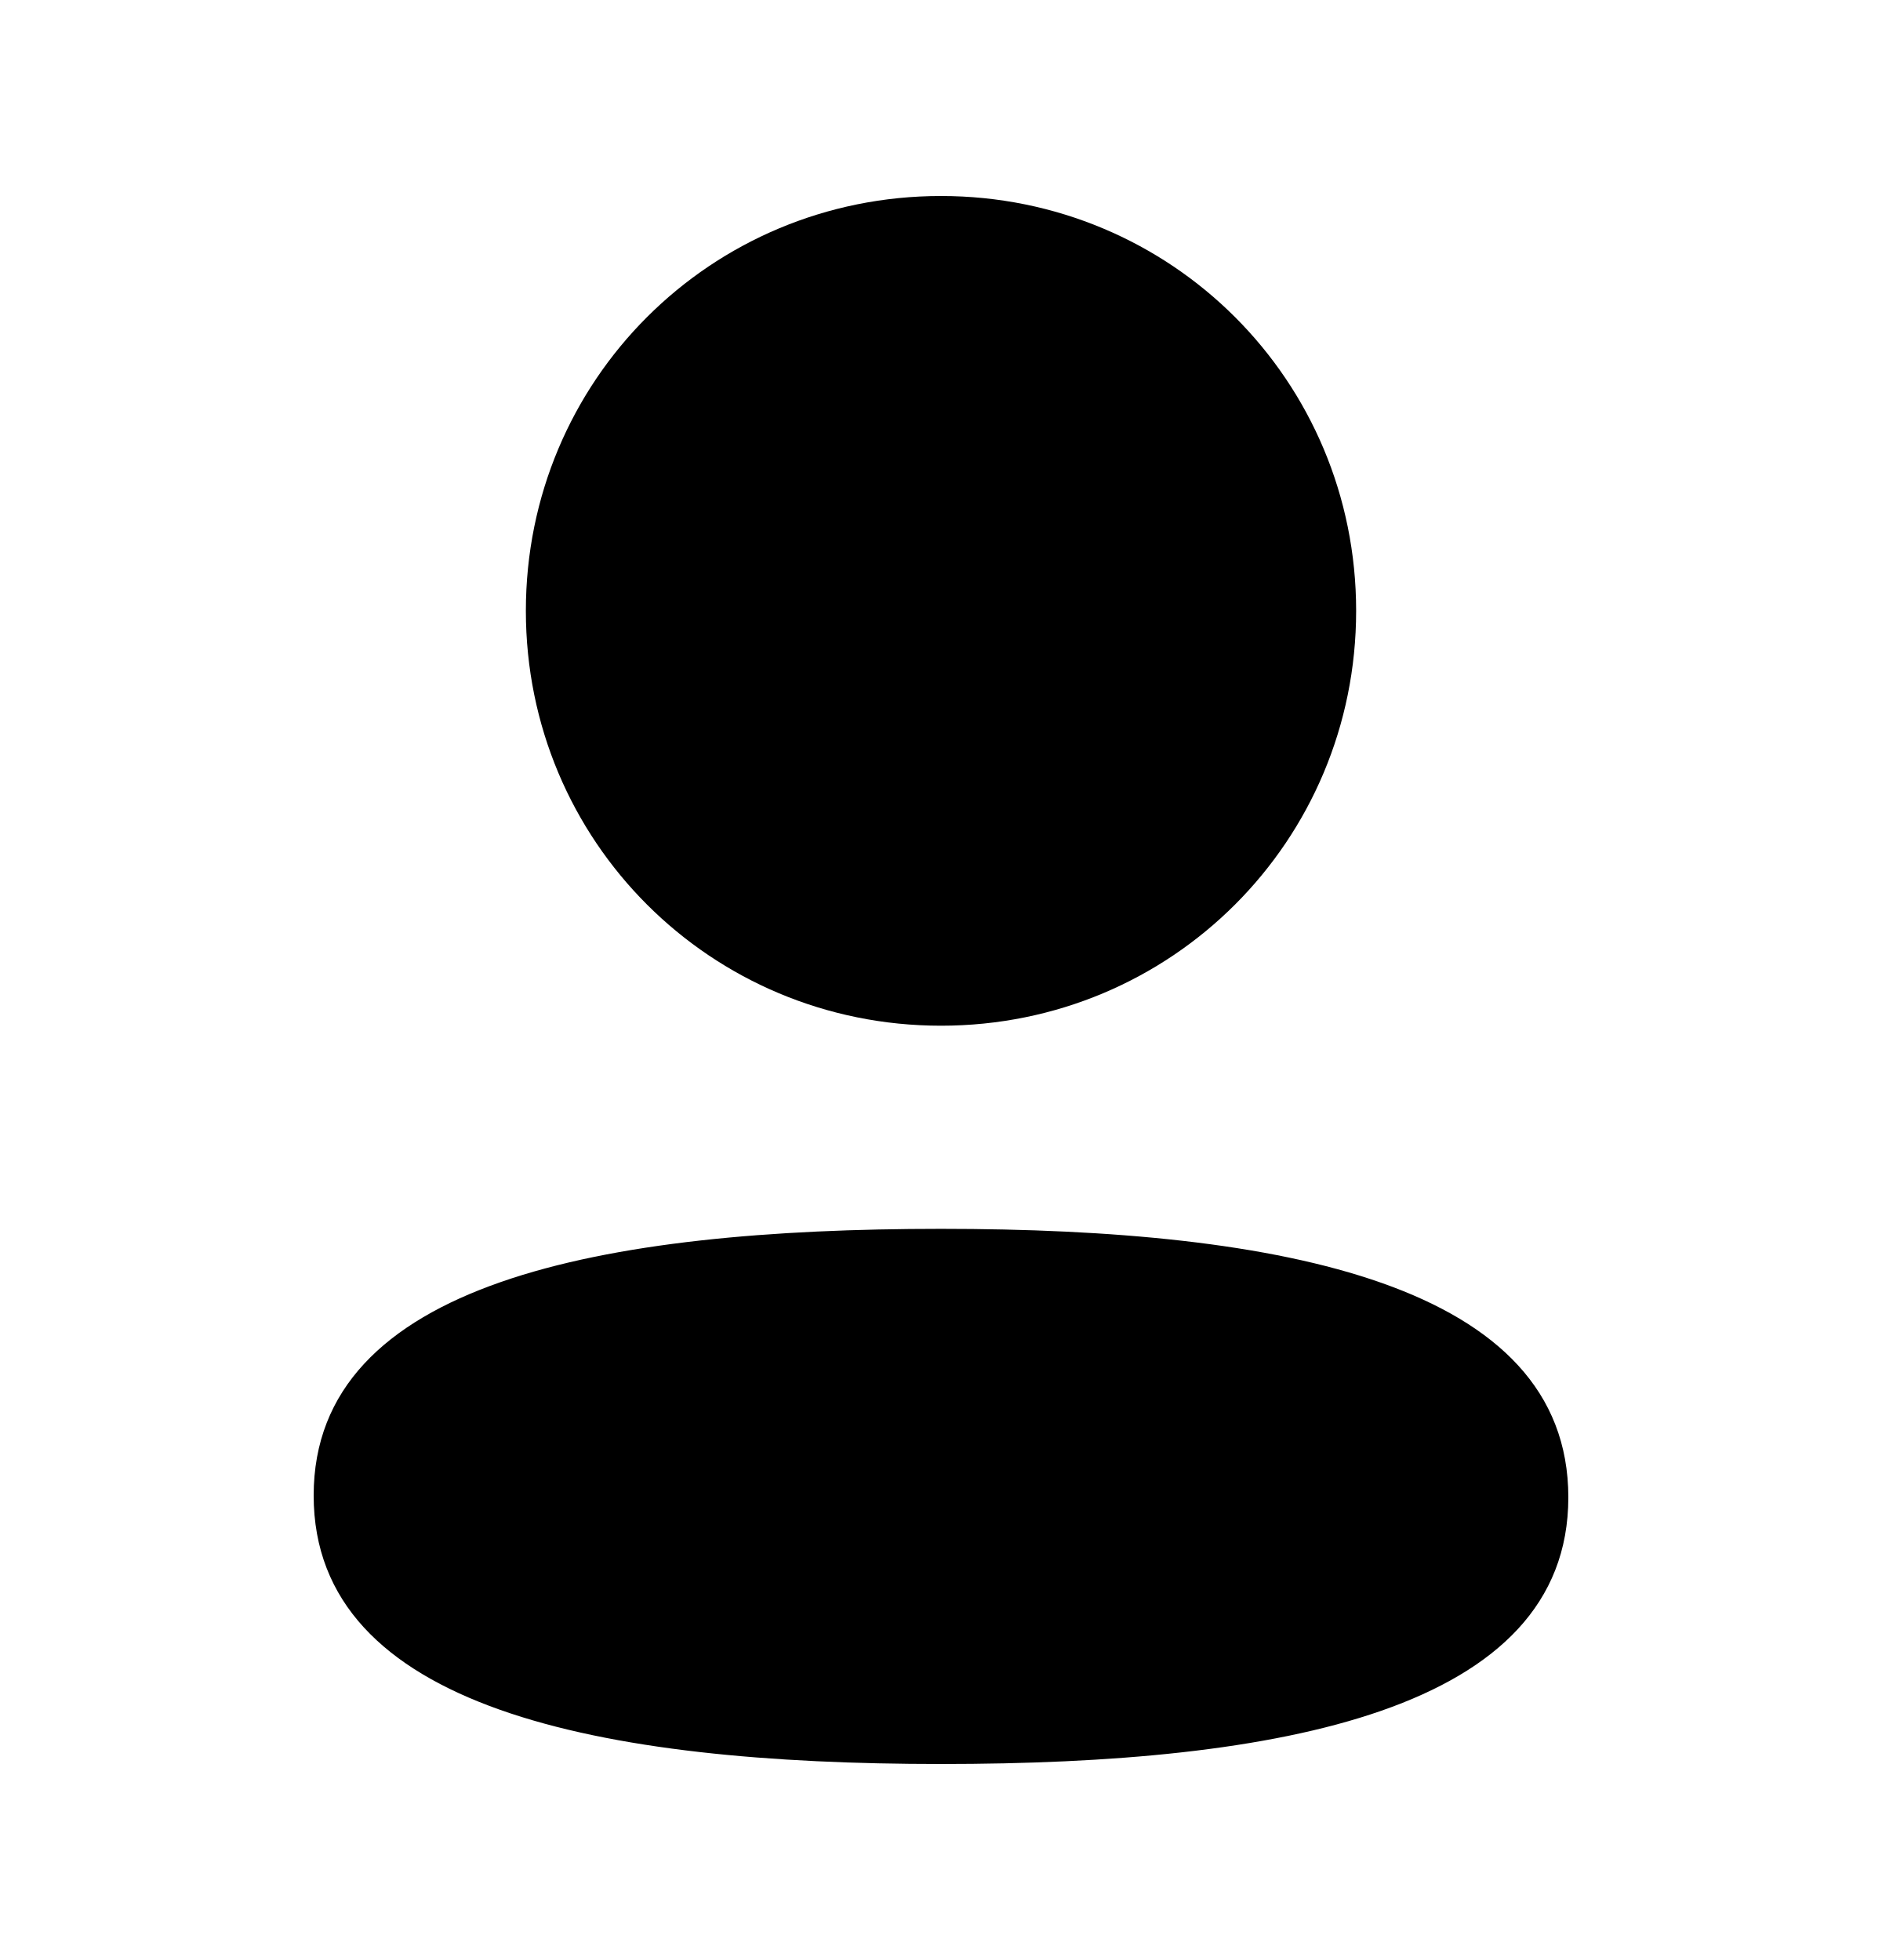
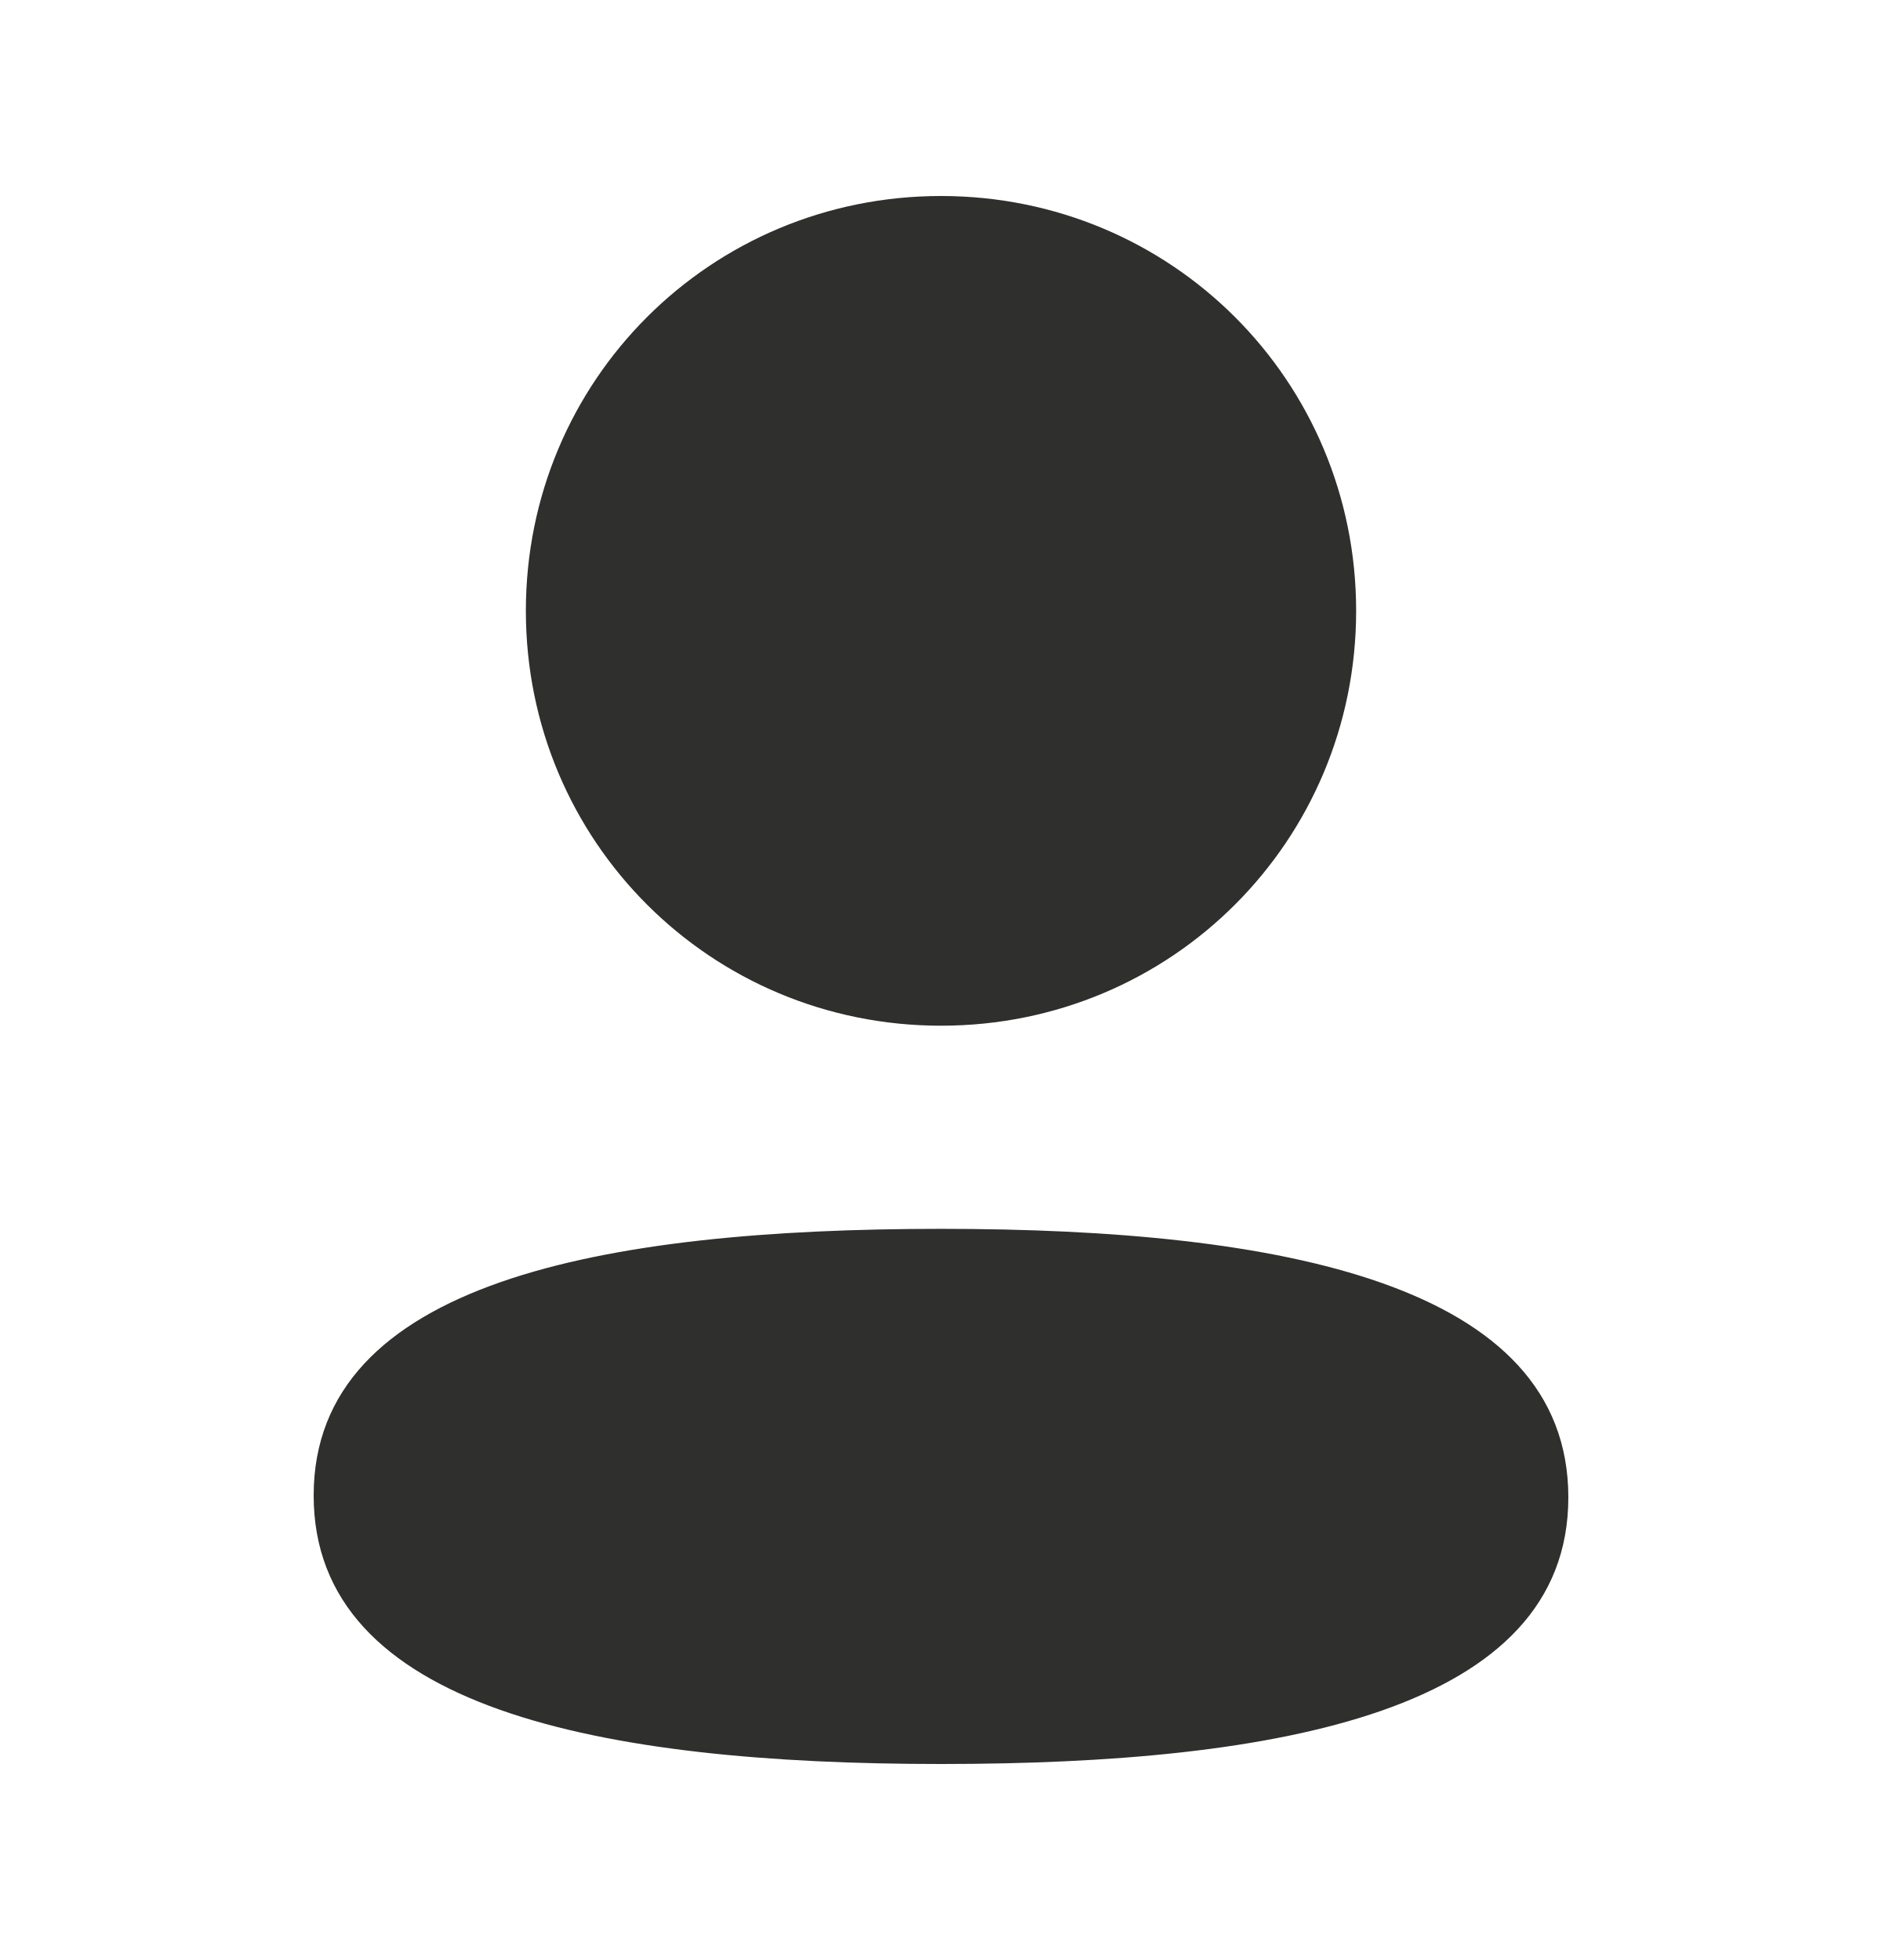
<svg xmlns="http://www.w3.org/2000/svg" width="24" height="25" viewBox="0 0 24 25" fill="none">
-   <path fill-rule="evenodd" clip-rule="evenodd" d="M17.294 7.791C17.294 10.728 14.939 13.083 12 13.083C9.062 13.083 6.706 10.728 6.706 7.791C6.706 4.854 9.062 2.5 12 2.5C14.939 2.5 17.294 4.854 17.294 7.791ZM12 22.5C7.662 22.5 4 21.795 4 19.075C4 16.354 7.685 15.674 12 15.674C16.339 15.674 20 16.379 20 19.099C20 21.82 16.315 22.5 12 22.5Z" fill="black" />
+   <path fill-rule="evenodd" clip-rule="evenodd" d="M17.294 7.791C17.294 10.728 14.939 13.083 12 13.083C9.062 13.083 6.706 10.728 6.706 7.791C6.706 4.854 9.062 2.5 12 2.5C14.939 2.5 17.294 4.854 17.294 7.791ZM12 22.5C7.662 22.5 4 21.795 4 19.075C4 16.354 7.685 15.674 12 15.674C16.339 15.674 20 16.379 20 19.099C20 21.82 16.315 22.5 12 22.5Z" fill="#2f2f2d" />
</svg>
